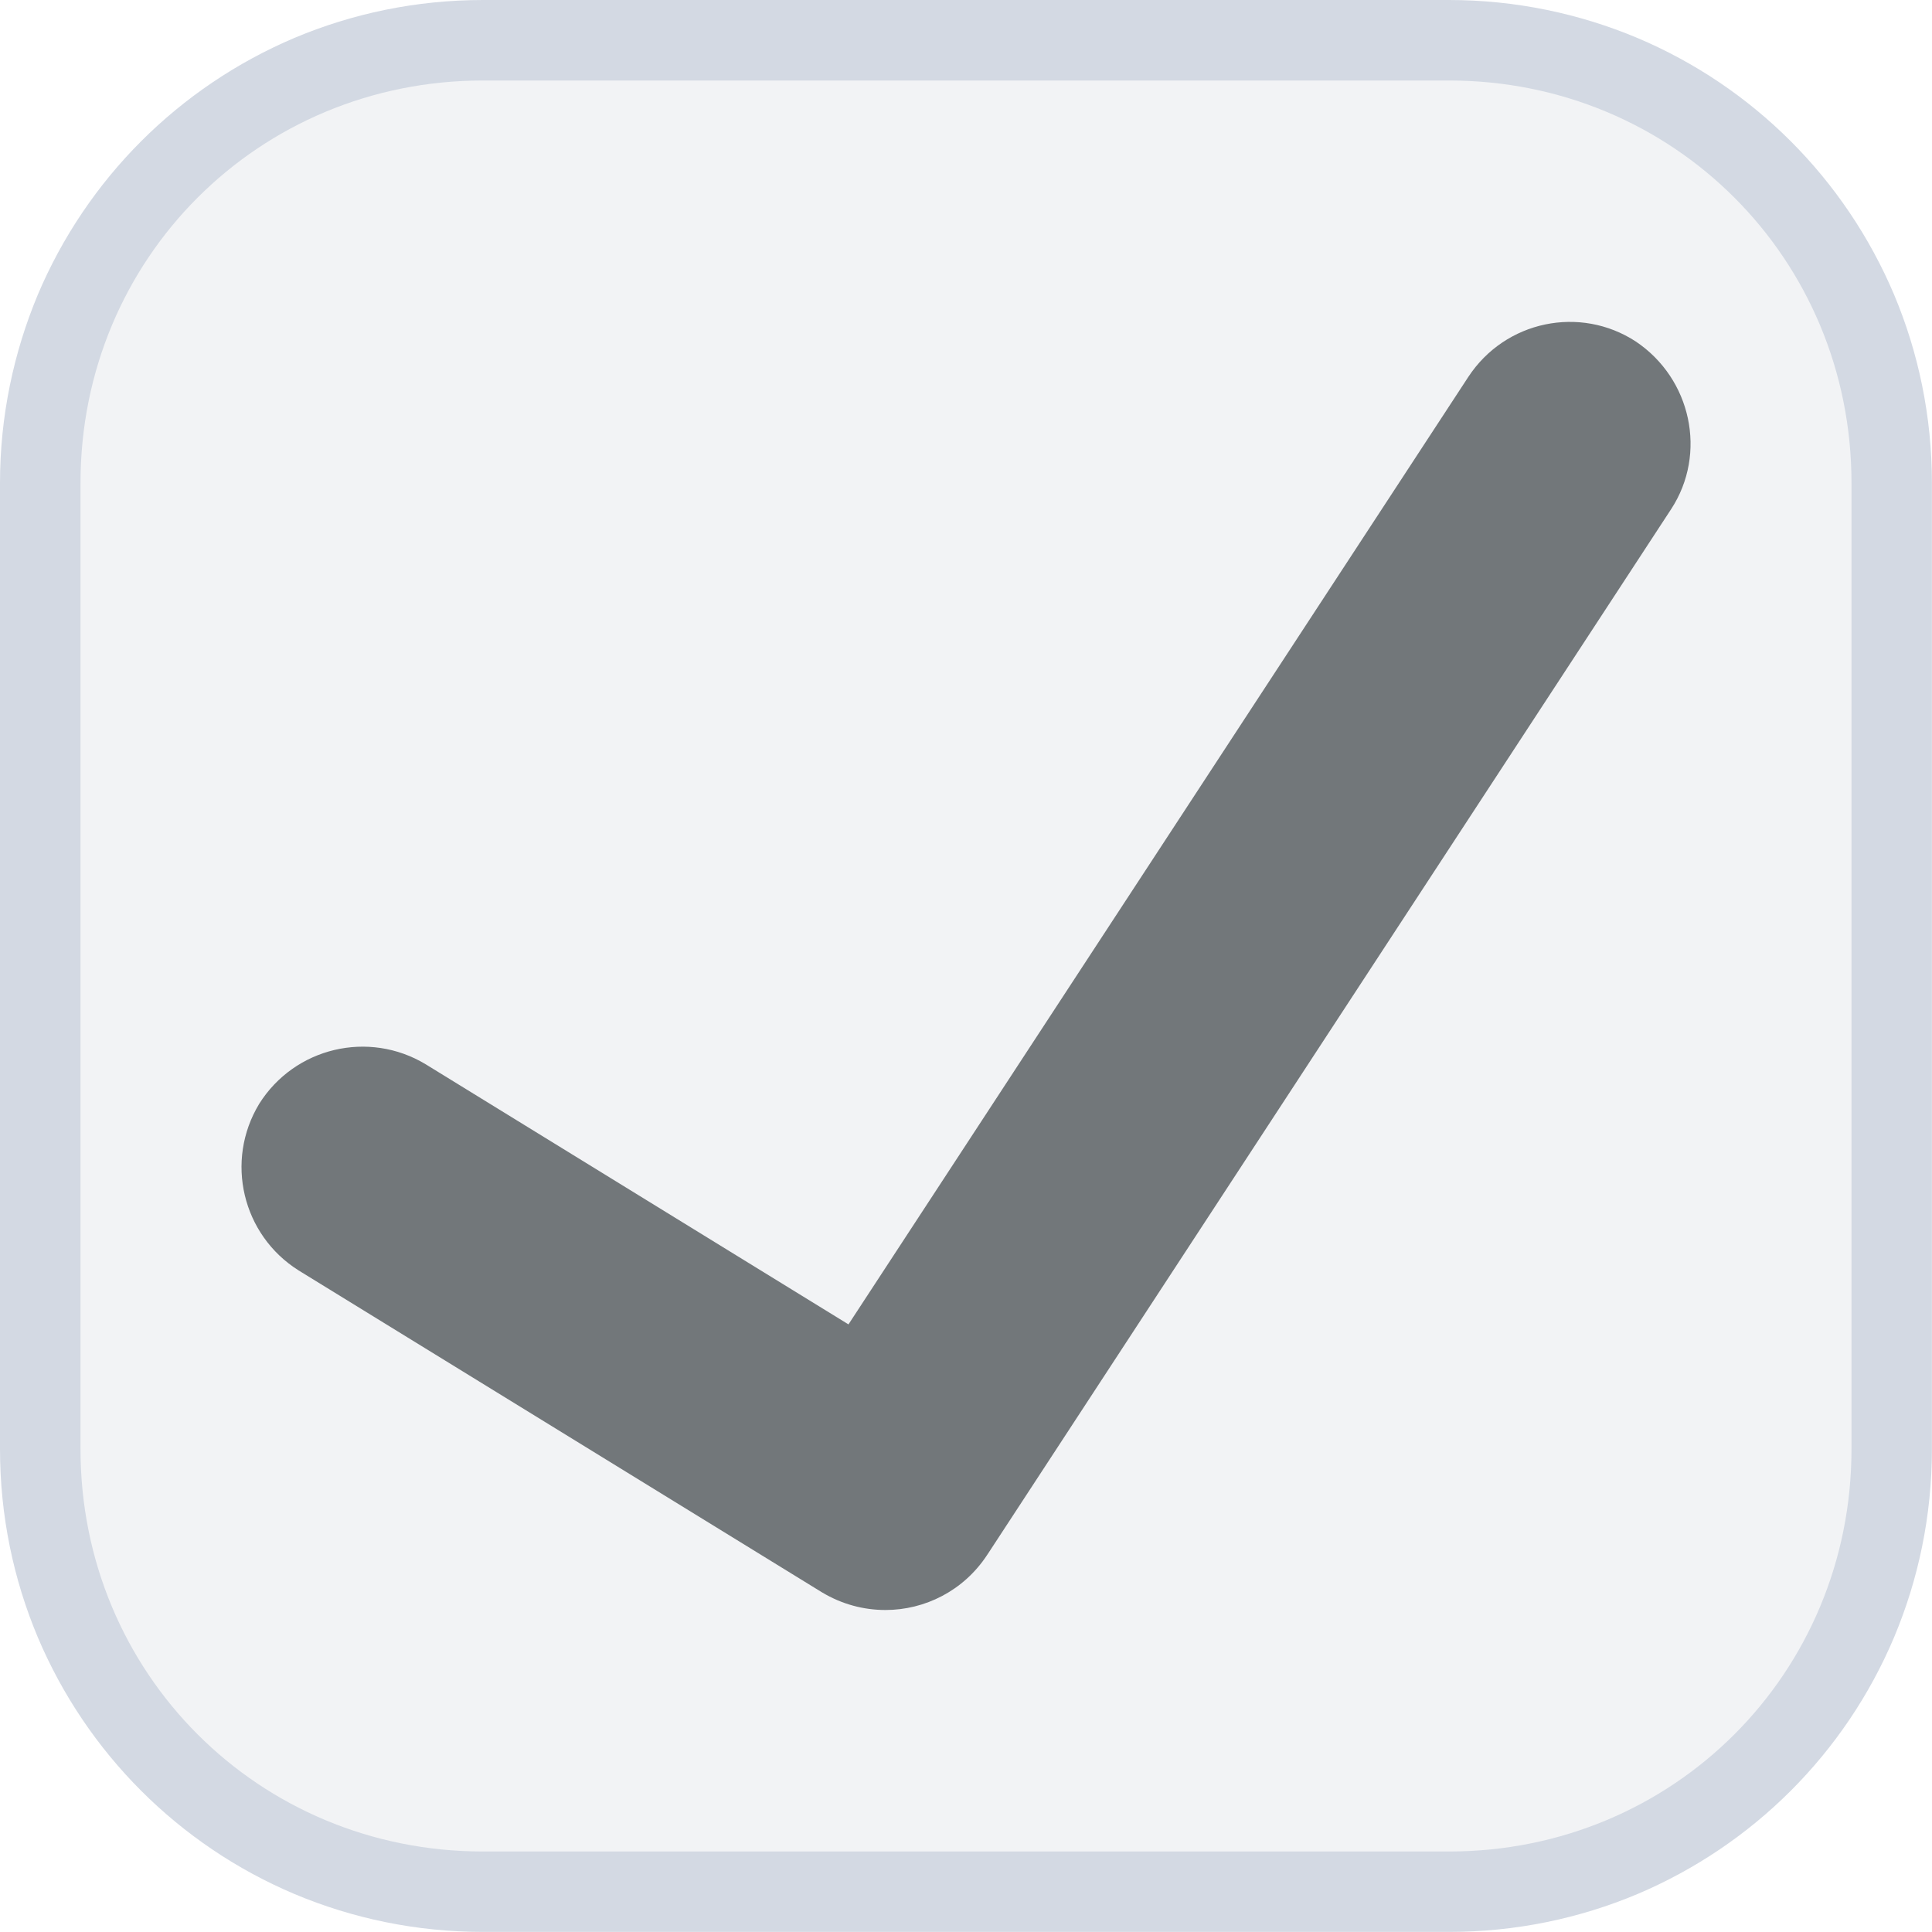
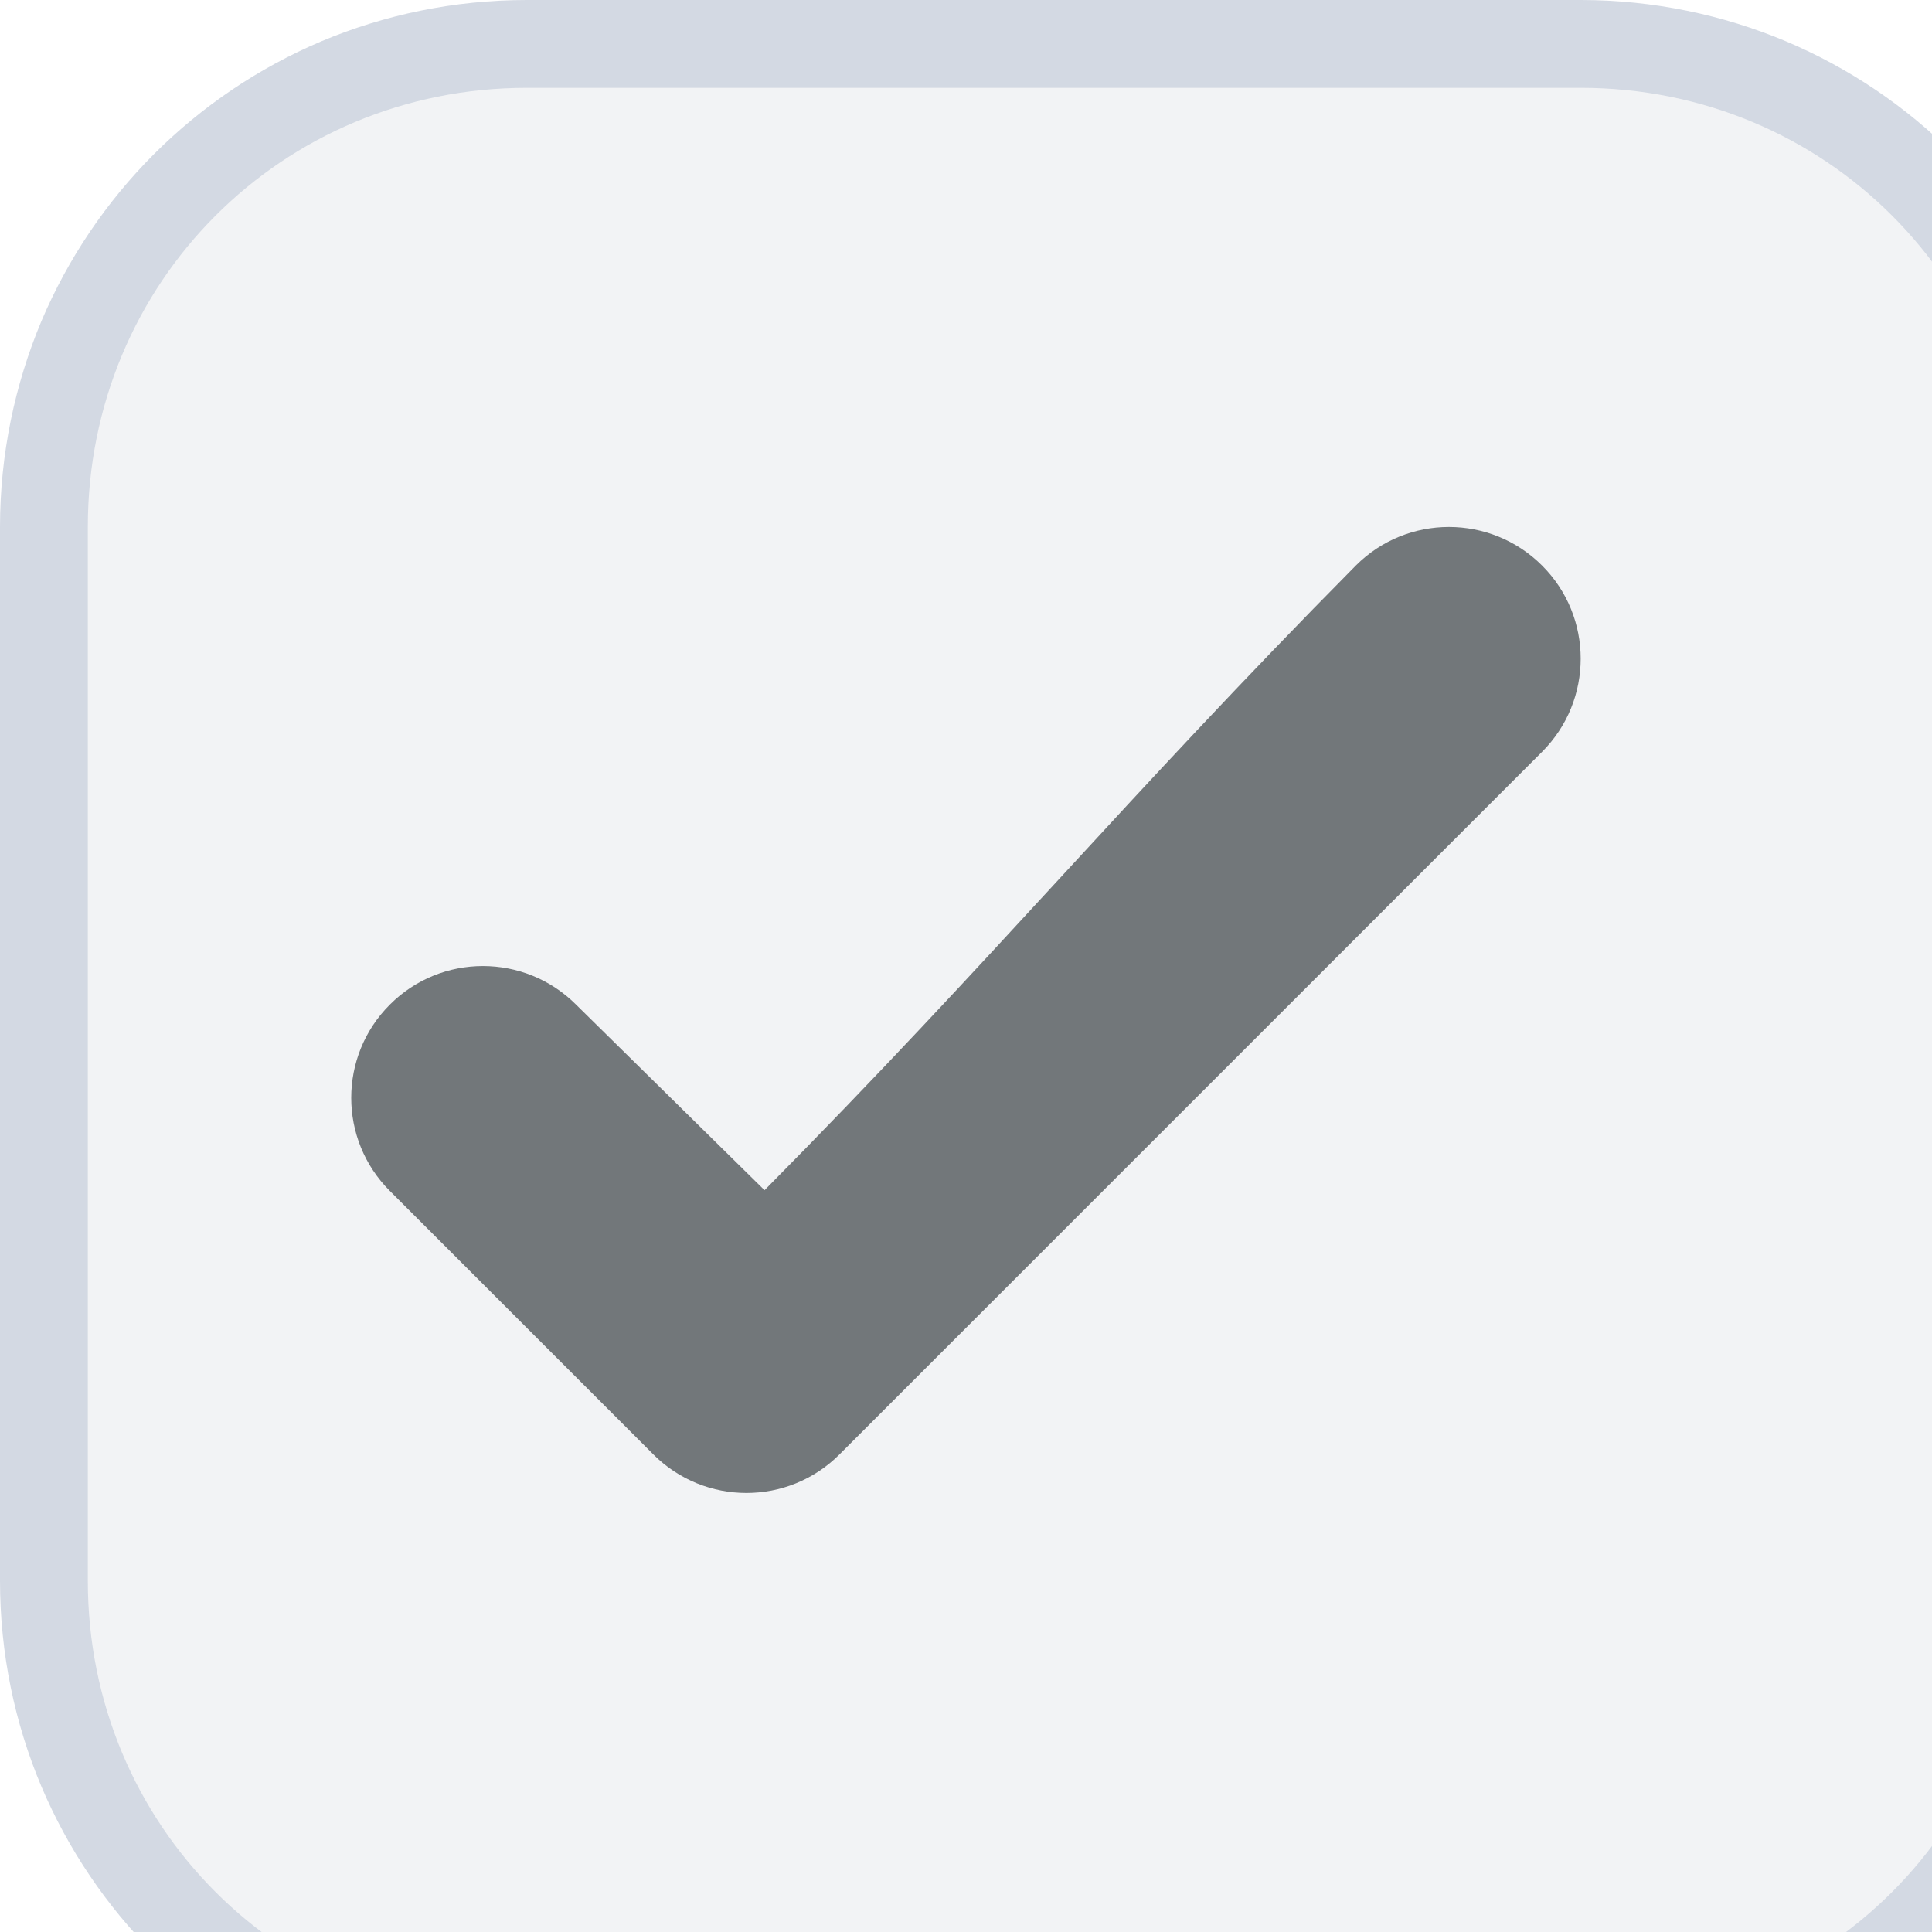
- <svg xmlns="http://www.w3.org/2000/svg" width="24" height="24" viewBox="0 0 24 24">
-   <path fill="#d3d9e3" fill-rule="evenodd" d="M6 0c-.83 0-1.622.168-2.34.47-.718.304-1.364.742-1.906 1.284C1.212 2.296.774 2.942.47 3.66.17 4.378 0 5.17 0 6v12c0 .83.168 1.622.47 2.34.304.718.742 1.364 1.284 1.906.542.542 1.188.98 1.906 1.283.718.302 1.51.47 2.34.47h12c.83 0 1.622-.168 2.34-.47.718-.304 1.364-.742 1.906-1.284.542-.542.98-1.188 1.283-1.906.302-.718.47-1.51.47-2.34V6c0-.83-.168-1.622-.47-2.34-.304-.718-.742-1.364-1.284-1.906-.542-.542-1.188-.98-1.906-1.283C19.622.17 18.83 0 18 0H6z" />
-   <path fill="#f2f3f5" fill-rule="evenodd" d="M6 1h12c2.787 0 5 2.213 5 5v12c0 2.787-2.213 5-5 5H6c-2.787 0-5-2.213-5-5V6c0-2.787 2.213-5 5-5z" />
-   <path fill="#72777a" fill-rule="evenodd" d="M20.76 6.324L12.28 19.29l-.02.03c-.29.44-.77.68-1.26.68-.27 0-.54-.07-.79-.22l-6.5-3.998c-.7-.44-.92-1.36-.49-2.07.44-.7 1.36-.92 2.07-.49l5.25 3.23 7.7-11.77c.46-.7 1.39-.89 2.08-.44.69.462.89 1.392.44 2.082z" />
+ <svg xmlns="http://www.w3.org/2000/svg" width="22" height="22" viewBox="0 0 22 22">
+   <g>
+     <path fill="#d3d9e3" fill-rule="evenodd" d="M6 0c-.83 0-1.622.168-2.34.47-.718.304-1.364.742-1.906 1.284C1.212 2.296.774 2.942.47 3.66.17 4.378 0 5.17 0 6v12c0 .83.168 1.622.47 2.34.304.718.742 1.364 1.284 1.906.542.542 1.188.98 1.906 1.283.718.302 1.51.47 2.34.47h12c.83 0 1.622-.168 2.34-.47.718-.304 1.364-.742 1.906-1.284.542-.542.98-1.188 1.283-1.906.302-.718.47-1.51.47-2.34V6c0-.83-.168-1.622-.47-2.34-.304-.718-.742-1.364-1.284-1.906-.542-.542-1.188-.98-1.906-1.283C19.622.17 18.83 0 18 0H6z" />
+     <path fill="#f2f3f5" fill-rule="evenodd" d="M6 1h12c2.787 0 5 2.213 5 5v12c0 2.787-2.213 5-5 5H6c-2.787 0-5-2.213-5-5V6c0-2.787 2.213-5 5-5z" />
+     <path fill="#72777A" d="m7.439,16.561c0.586,0.586 1.536,0.586 2.121,0l8,-8c0.586,-0.586 0.586,-1.536 0,-2.121c-0.586,-0.586 -1.536,-0.586 -2.121,0c-2.639,2.667 -4.094,4.446 -6.733,7.113l-2.146,-2.113c-0.586,-0.586 -1.536,-0.586 -2.121,0c-0.586,0.586 -0.586,1.536 0,2.121l3,3z" />
+   </g>
</svg>
